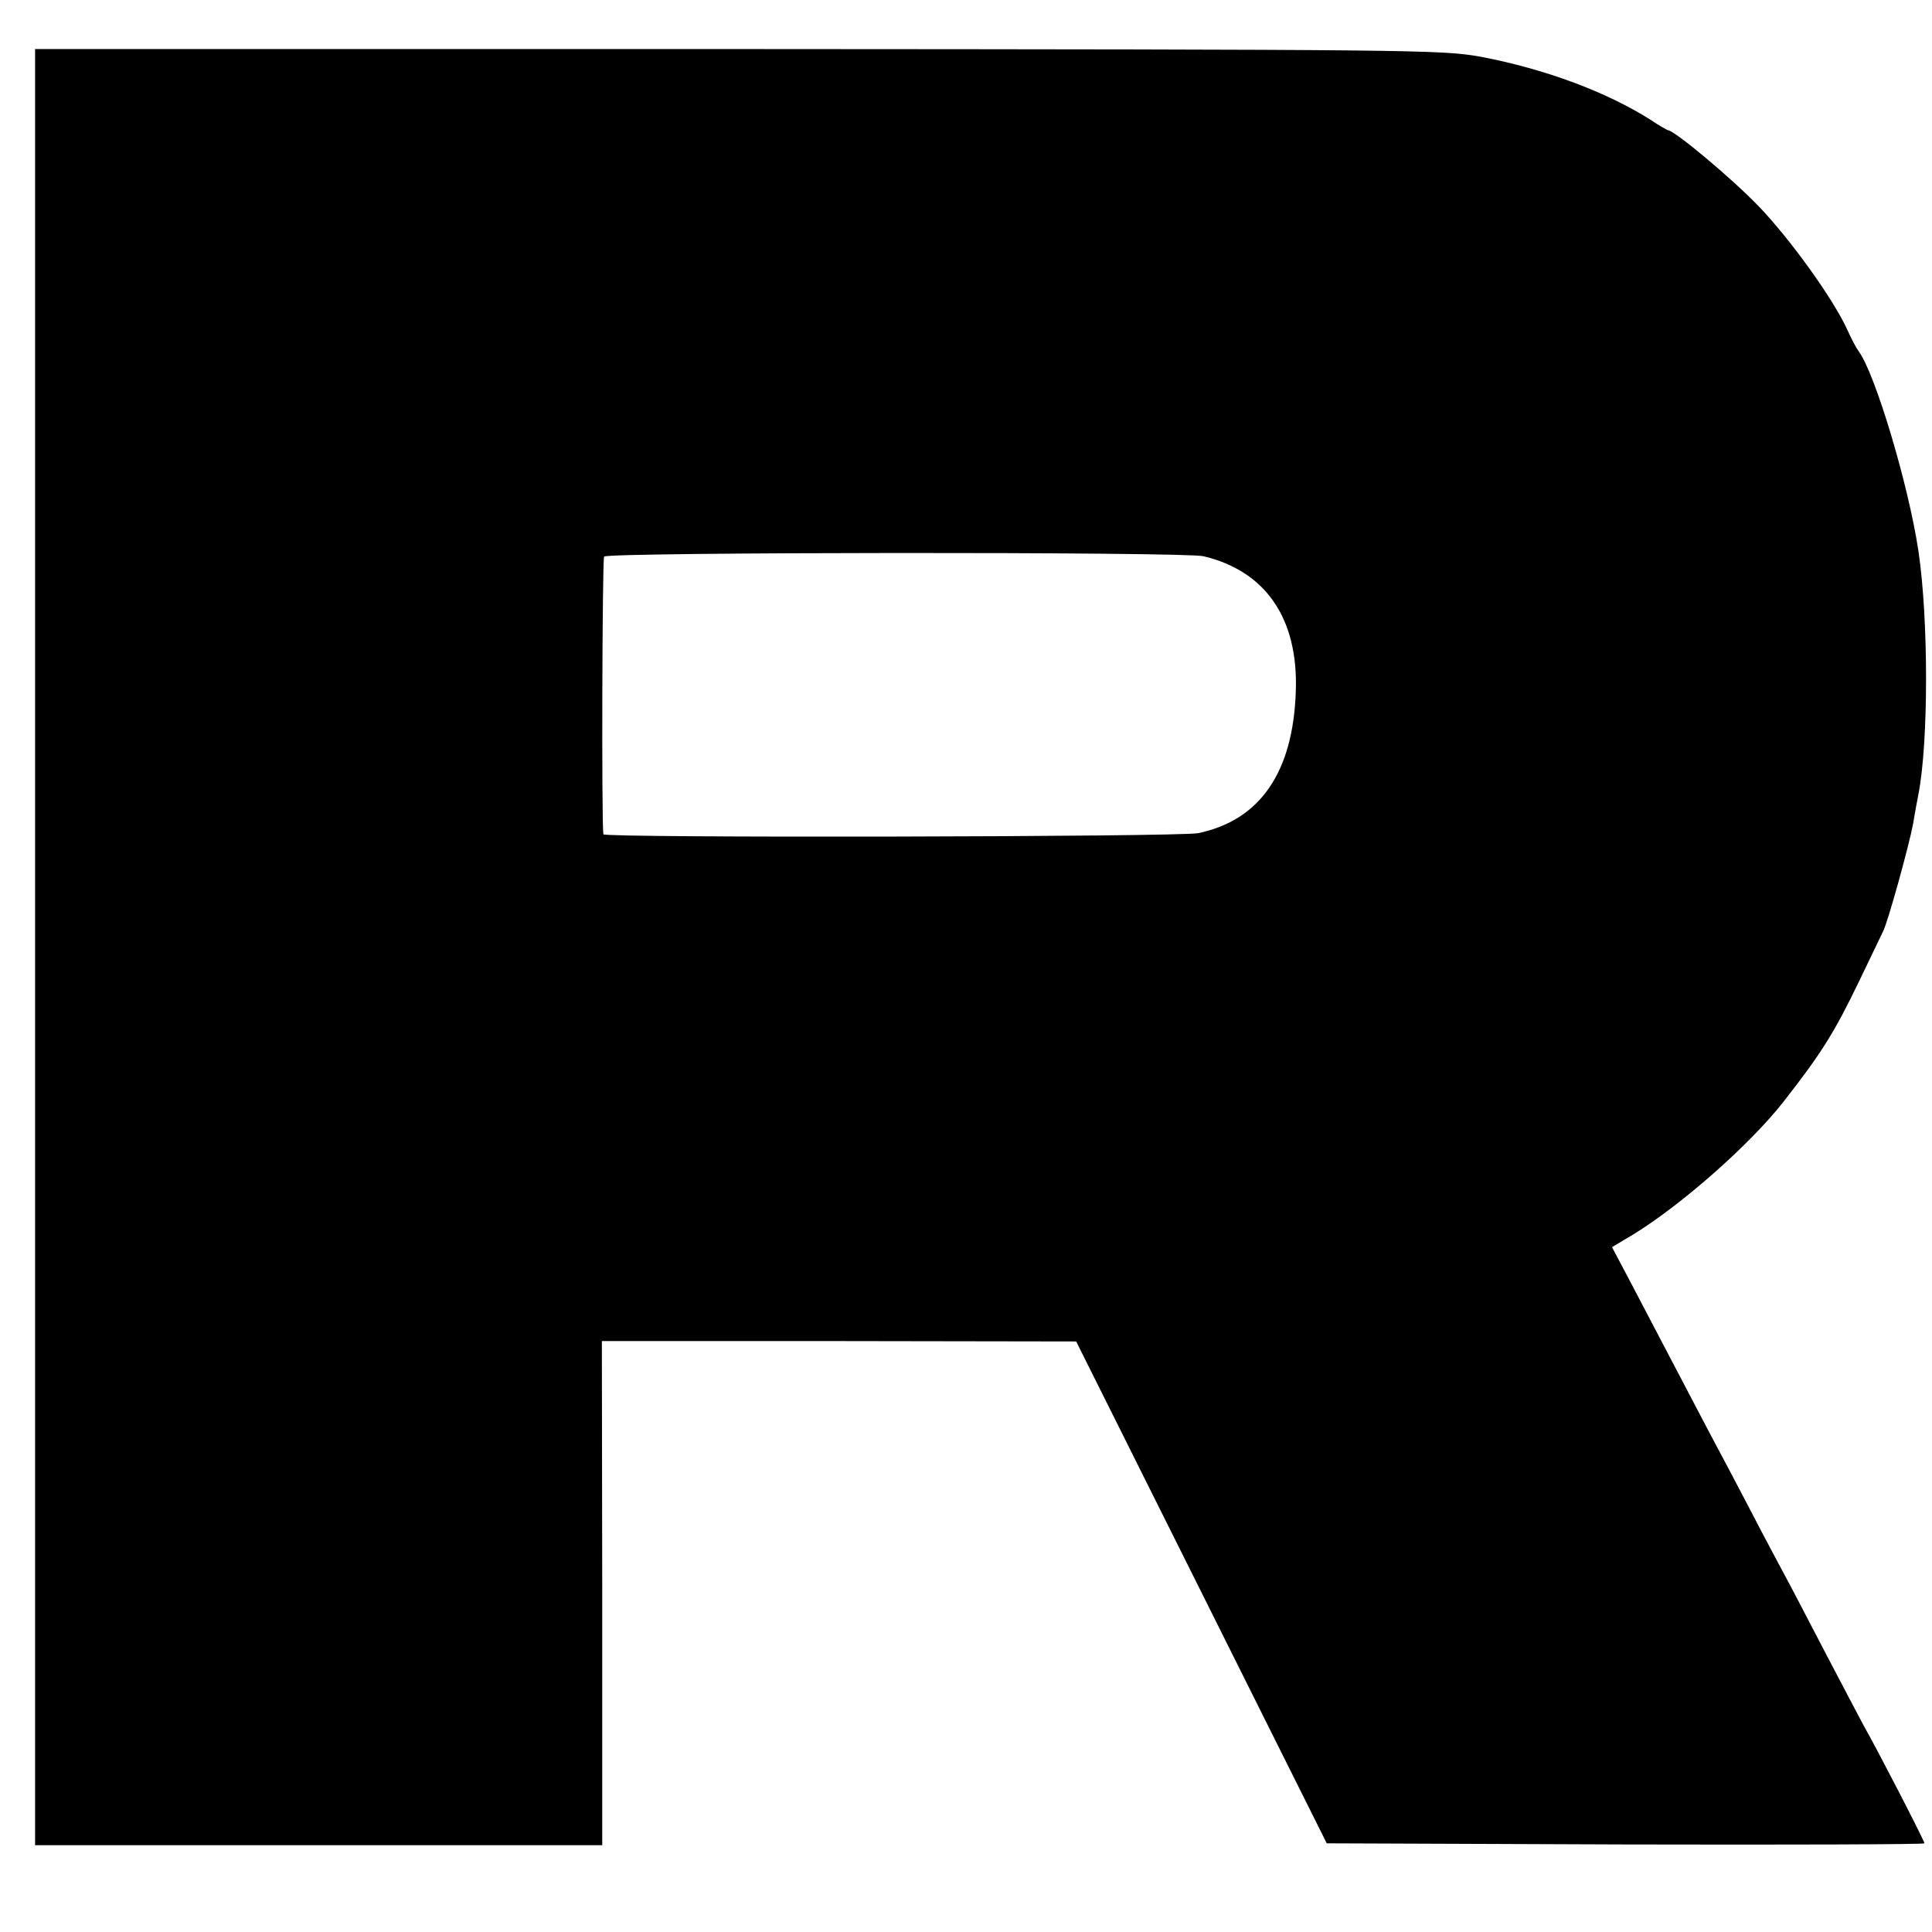
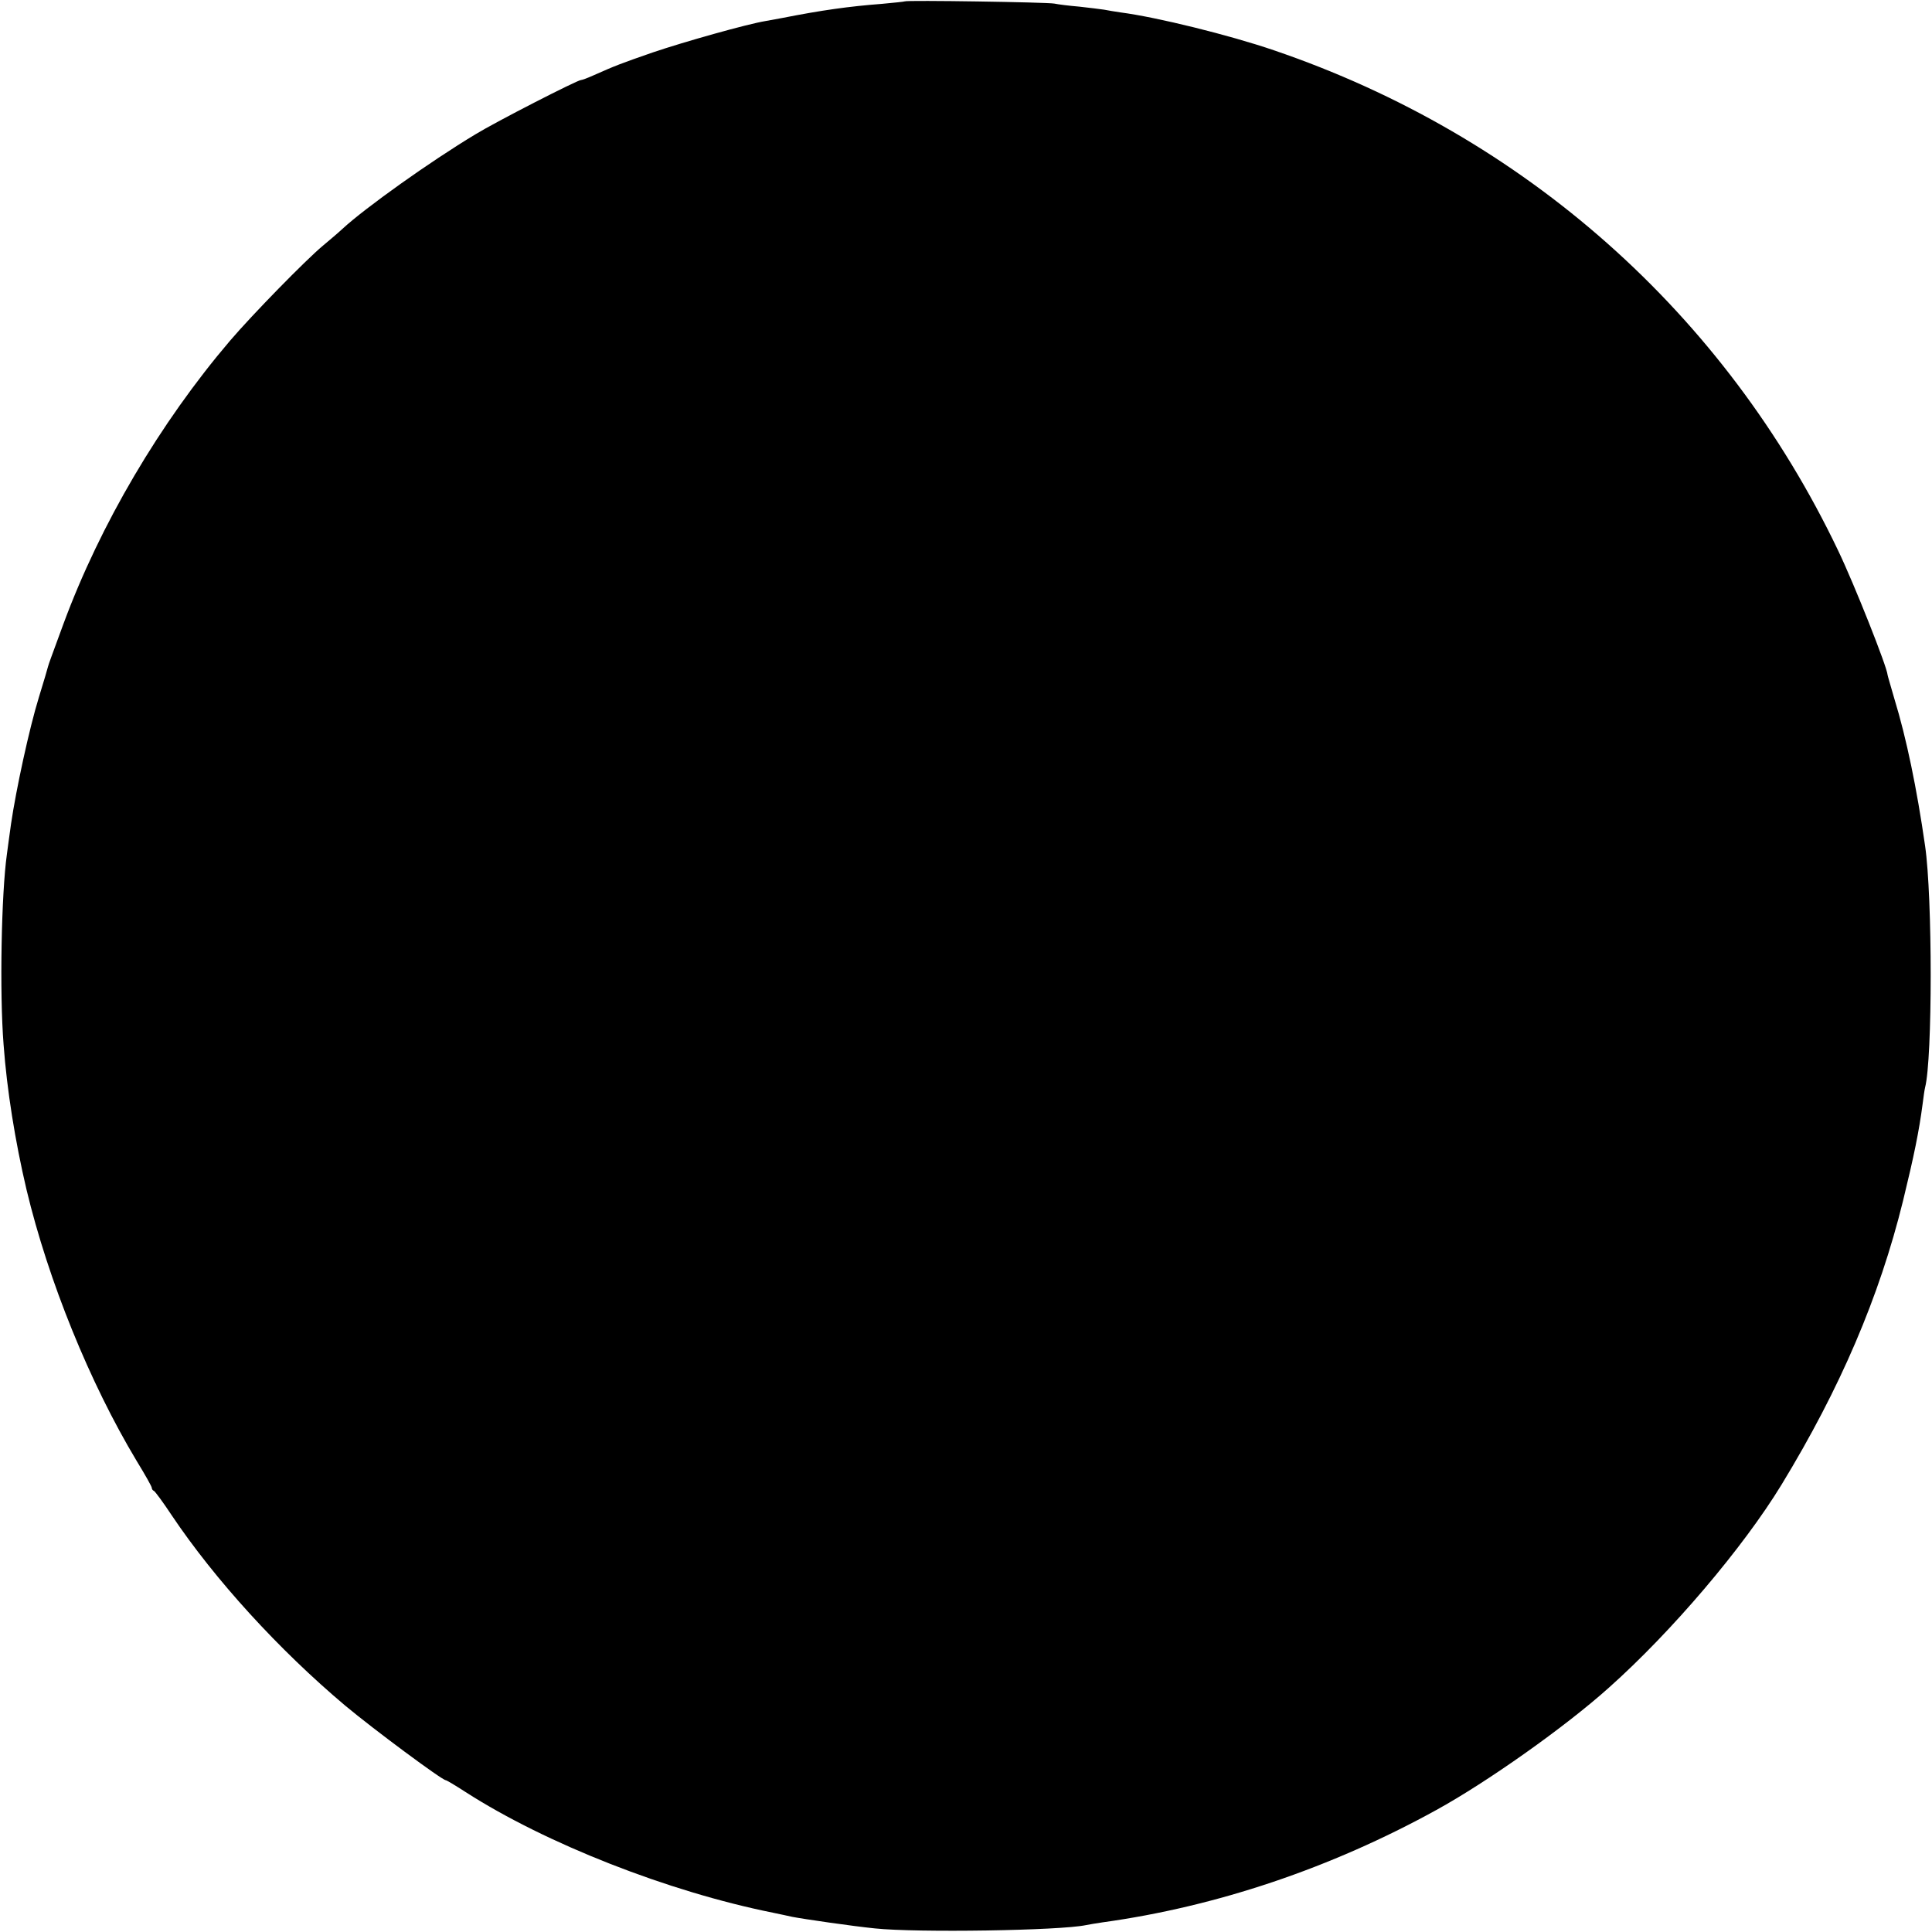
- <svg xmlns="http://www.w3.org/2000/svg" version="1.0" width="512pt" height="512pt" viewBox="0 0 512 512" preserveAspectRatio="xMidYMid meet">
-   <g transform="translate(0,512) scale(0.1,-0.1)" fill="#000000" stroke="none">
-     <path d="M93 2610 l0 -2380 752 0 751 0 0 668 -1 668 628 0 629 -1 332 -665 332 -665 792 -3 c436 -1 792 0 792 3 0 7 -132 262 -160 310 -9 17 -54 102 -100 190 -46 88 -95 183 -110 210 -15 28 -52 97 -82 155 -30 58 -86 164 -124 235 -79 151 -140 267 -205 391 l-47 89 57 34 c127 78 309 238 398 352 100 128 134 182 200 319 30 63 59 122 63 131 13 25 68 224 80 286 5 32 12 67 14 78 27 139 27 464 0 645 -26 174 -115 472 -159 530 -6 8 -19 33 -29 55 -35 79 -152 242 -235 328 -71 74 -223 201 -241 202 -3 1 -23 12 -45 27 -118 75 -283 136 -453 168 -104 18 -166 19 -1968 20 l-1861 0 0 -2380z m3096 1036 c165 -39 252 -165 245 -358 -7 -215 -95 -342 -259 -376 -53 -10 -1574 -13 -1576 -3 -5 34 -3 729 2 736 9 12 1536 13 1588 1z" />
+ <svg xmlns="http://www.w3.org/2000/svg" version="1.0" width="700pt" height="700pt" viewBox="0 0 700 700" preserveAspectRatio="xMidYMid meet">
+   <g transform="translate(0,700) scale(0.1,-0.1)" fill="#000000" stroke="none">
+     <path d="M3278 6995 c-1 -1 -39 -5 -83 -9 -118 -9 -218 -23 -360 -51 -16 -3 -43 -8 -60 -11 -68 -11 -298 -76 -410 -114 -115 -40 -134 -47 -217 -84 -20 -9 -39 -16 -43 -16 -13 0 -308 -151 -383 -197 -163 -98 -400 -267 -481 -342 -15 -14 -48 -42 -72 -62 -61 -51 -254 -248 -336 -344 -253 -297 -470 -665 -603 -1025 -48 -131 -52 -141 -56 -155 -1 -5 -16 -56 -33 -111 -35 -113 -83 -336 -101 -459 -6 -44 -13 -93 -15 -110 -20 -142 -27 -501 -12 -690 12 -164 42 -351 83 -525 79 -330 229 -700 399 -983 30 -49 55 -93 55 -98 0 -4 3 -9 8 -11 4 -2 33 -41 64 -88 157 -234 389 -488 629 -690 103 -86 351 -270 364 -270 3 0 35 -19 72 -43 291 -187 735 -361 1113 -437 25 -5 56 -12 70 -15 41 -8 220 -34 300 -42 151 -16 672 -8 765 12 11 2 38 7 60 10 413 57 828 197 1209 407 184 101 468 302 625 443 228 203 487 508 626 736 212 348 354 679 440 1028 40 164 58 252 71 351 3 25 7 52 9 60 27 105 27 689 0 875 -30 209 -68 392 -111 532 -13 46 -25 85 -25 88 -2 29 -120 327 -179 450 -410 859 -1137 1504 -2045 1813 -161 55 -424 120 -555 137 -19 3 -46 7 -60 10 -13 2 -54 7 -90 11 -36 3 -76 8 -90 11 -26 5 -536 13 -542 8z" />
  </g>
</svg>
